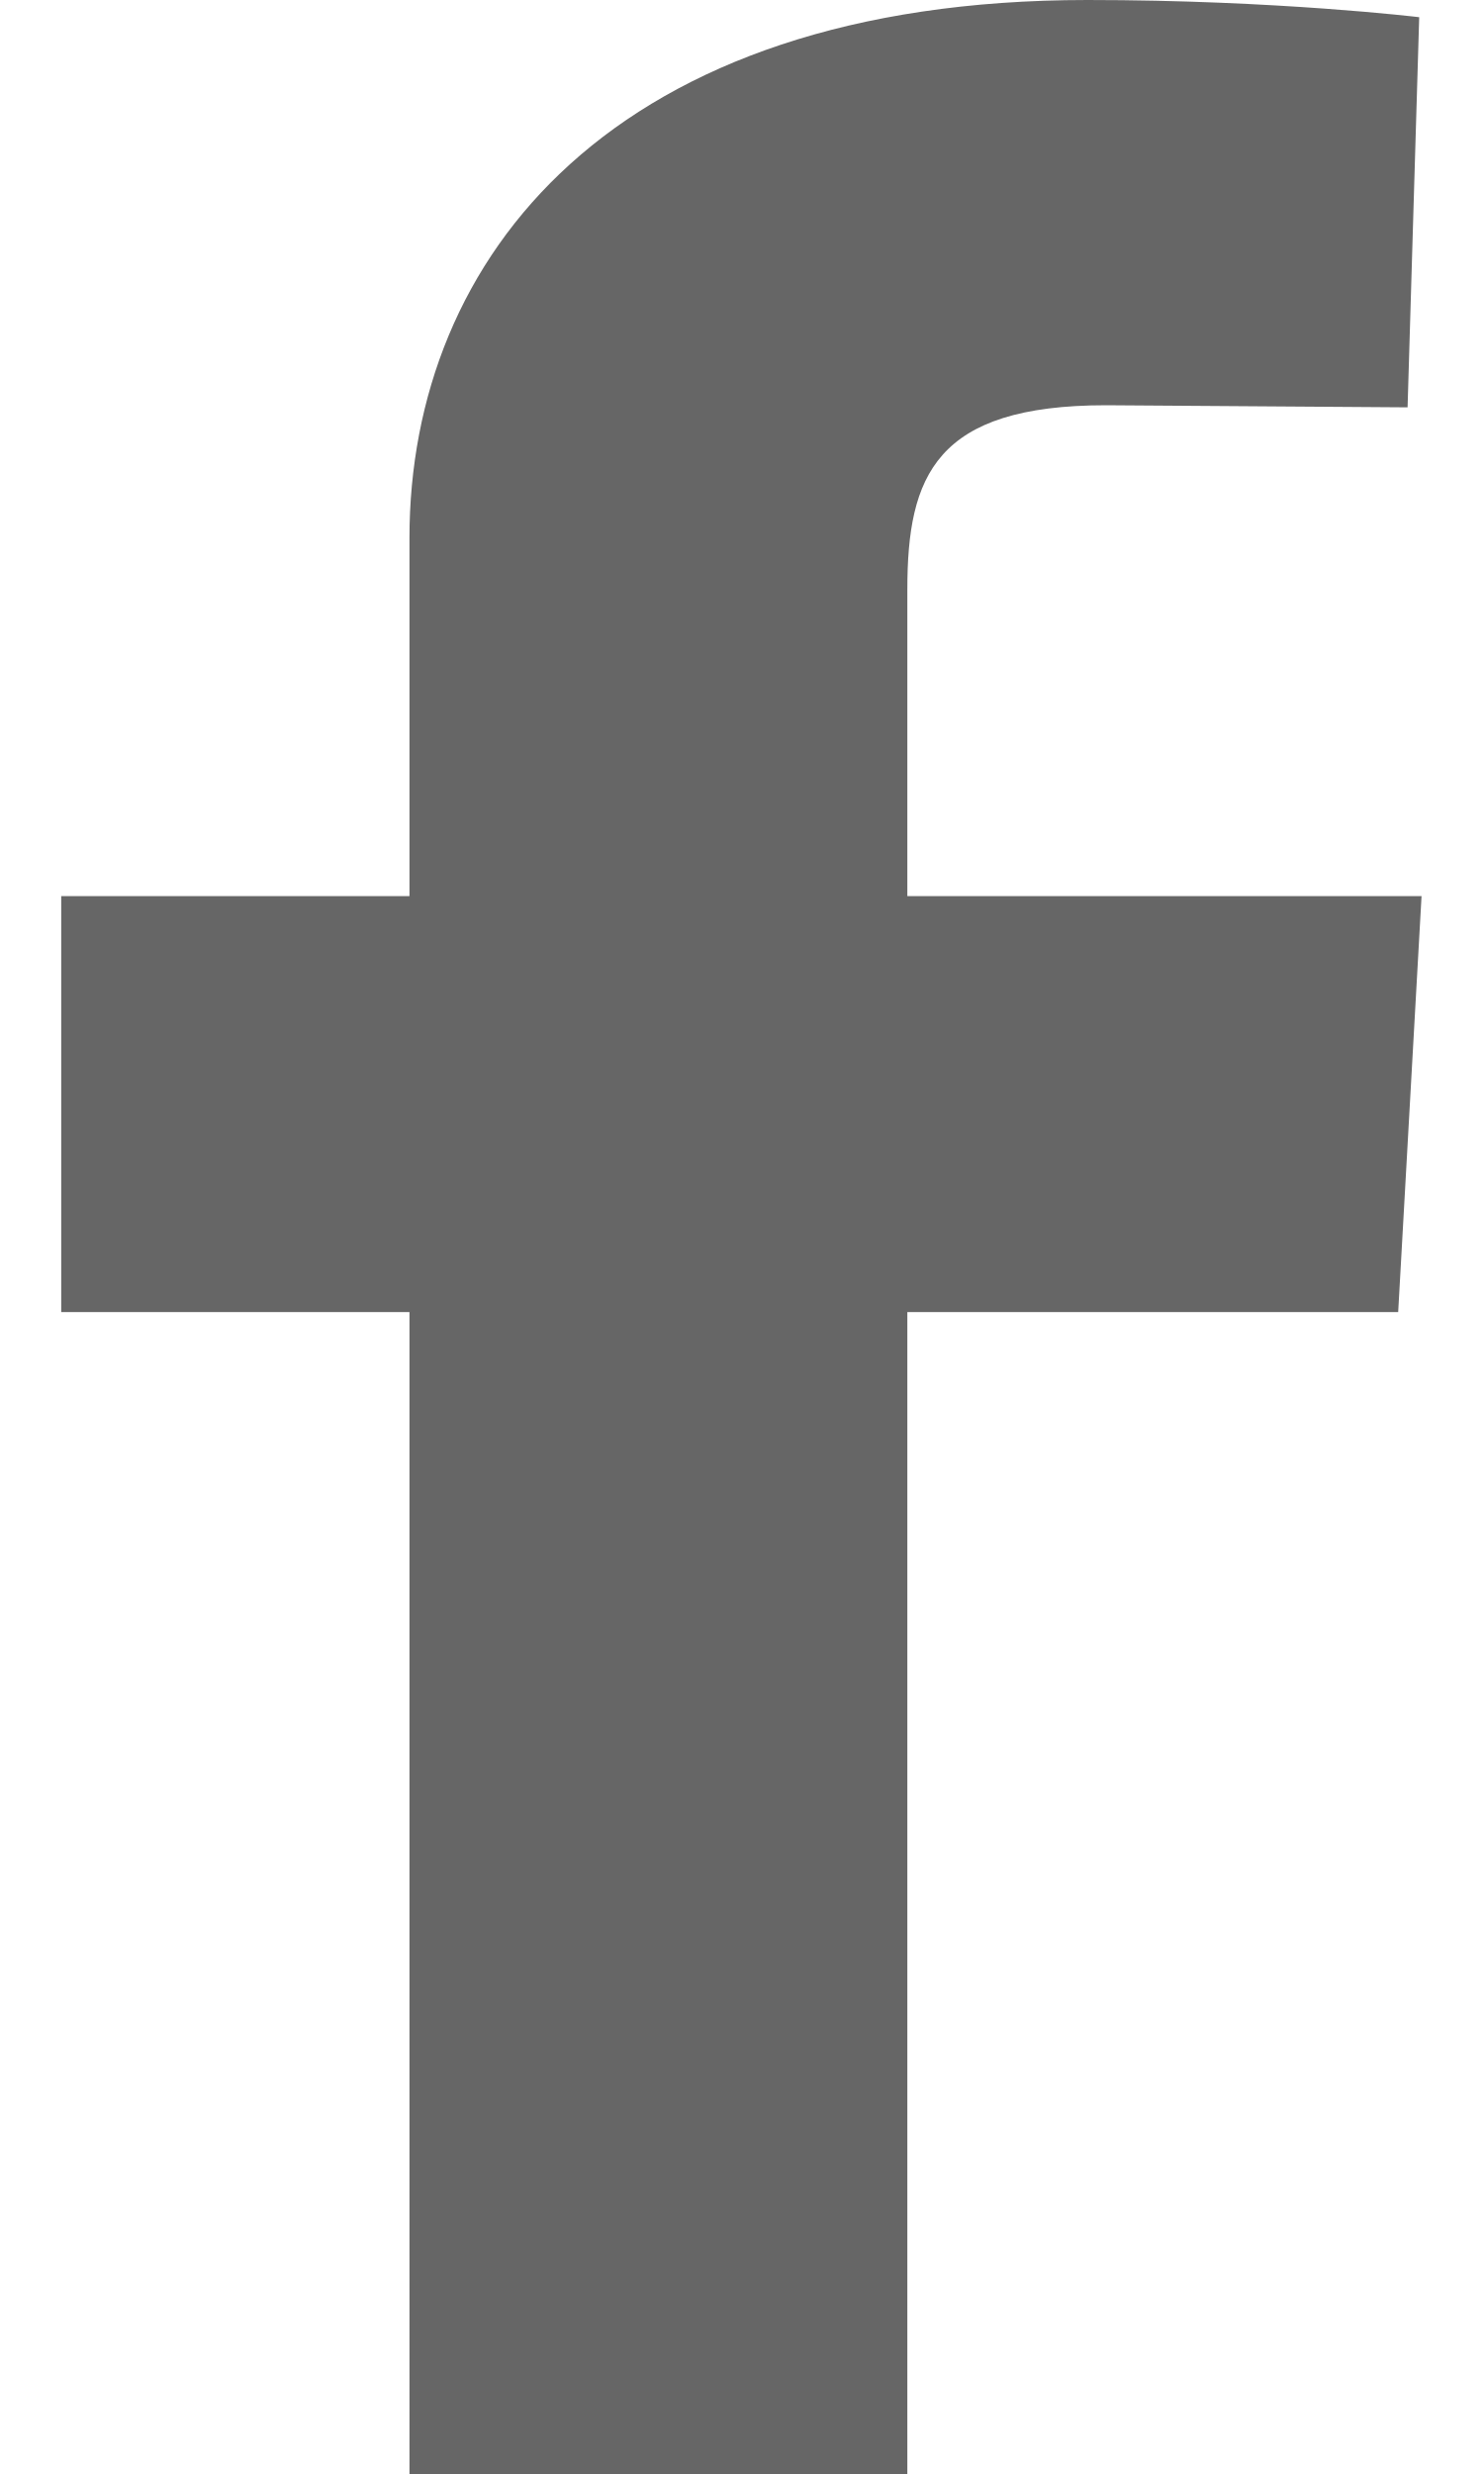
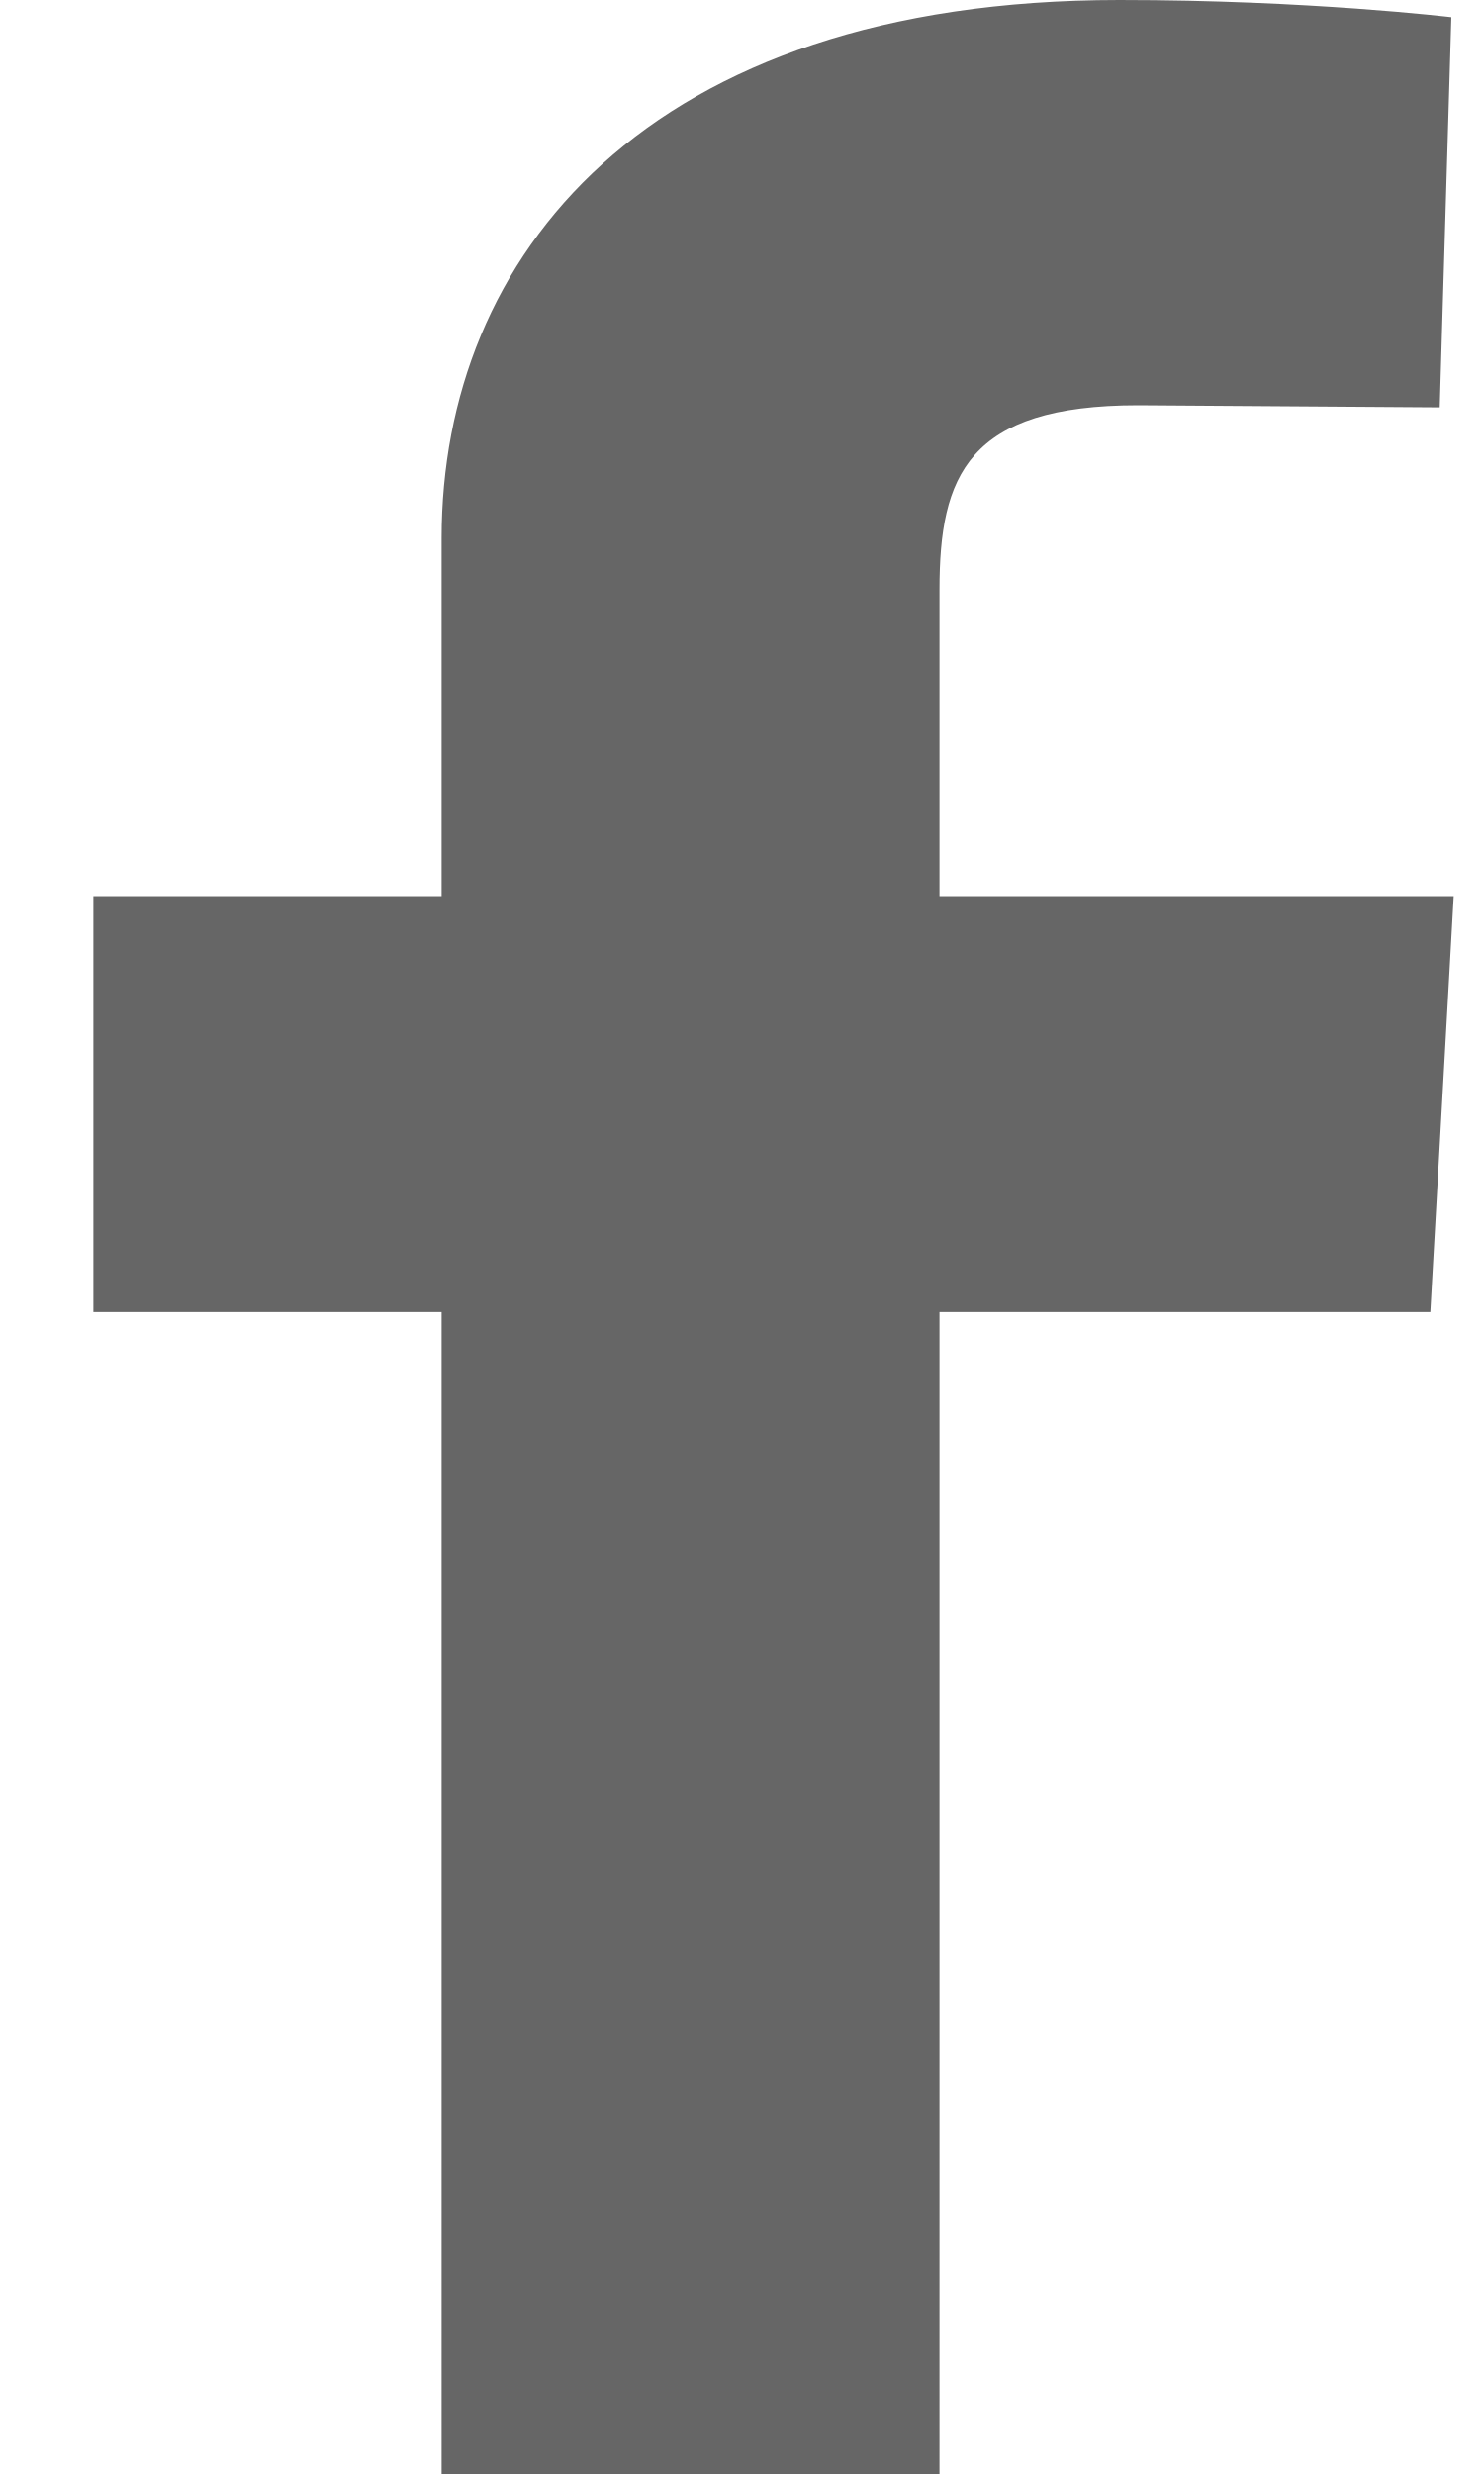
<svg xmlns="http://www.w3.org/2000/svg" width="12" height="20" viewBox="0 0 12 20">
-   <path fill="#666666" fill-rule="evenodd" d="M76.311,33 L76.311,23.607 L73.495,23.607 L73.495,20.244 L76.311,20.244 L76.311,17.35 C76.311,15.08 77.956,13 81.793,13 C83.323,13 84.476,13.139 84.476,13.139 L84.382,16.293 L81.944,16.276 C80.564,16.276 80.337,16.847 80.337,17.766 L80.337,20.244 L84.495,20.244 L84.306,23.607 L80.337,23.607 L80.337,33 L76.311,33" transform="translate(-73 -13)" />
+   <path fill="#666666" fill-rule="evenodd" d="M76.571,34 L76.571,24.607 L73.755,24.607 L73.755,21.244 L76.571,21.244 L76.571,18.35 C76.571,16.08 78.216,14 82.052,14 C83.583,14 84.736,14.139 84.736,14.139 L84.642,17.293 L82.204,17.276 C80.824,17.276 80.597,17.847 80.597,18.766 L80.597,21.244 L84.755,21.244 L84.566,24.607 L80.597,24.607 L80.597,34 L76.571,34" transform="translate(-73 -14)" />
</svg>
